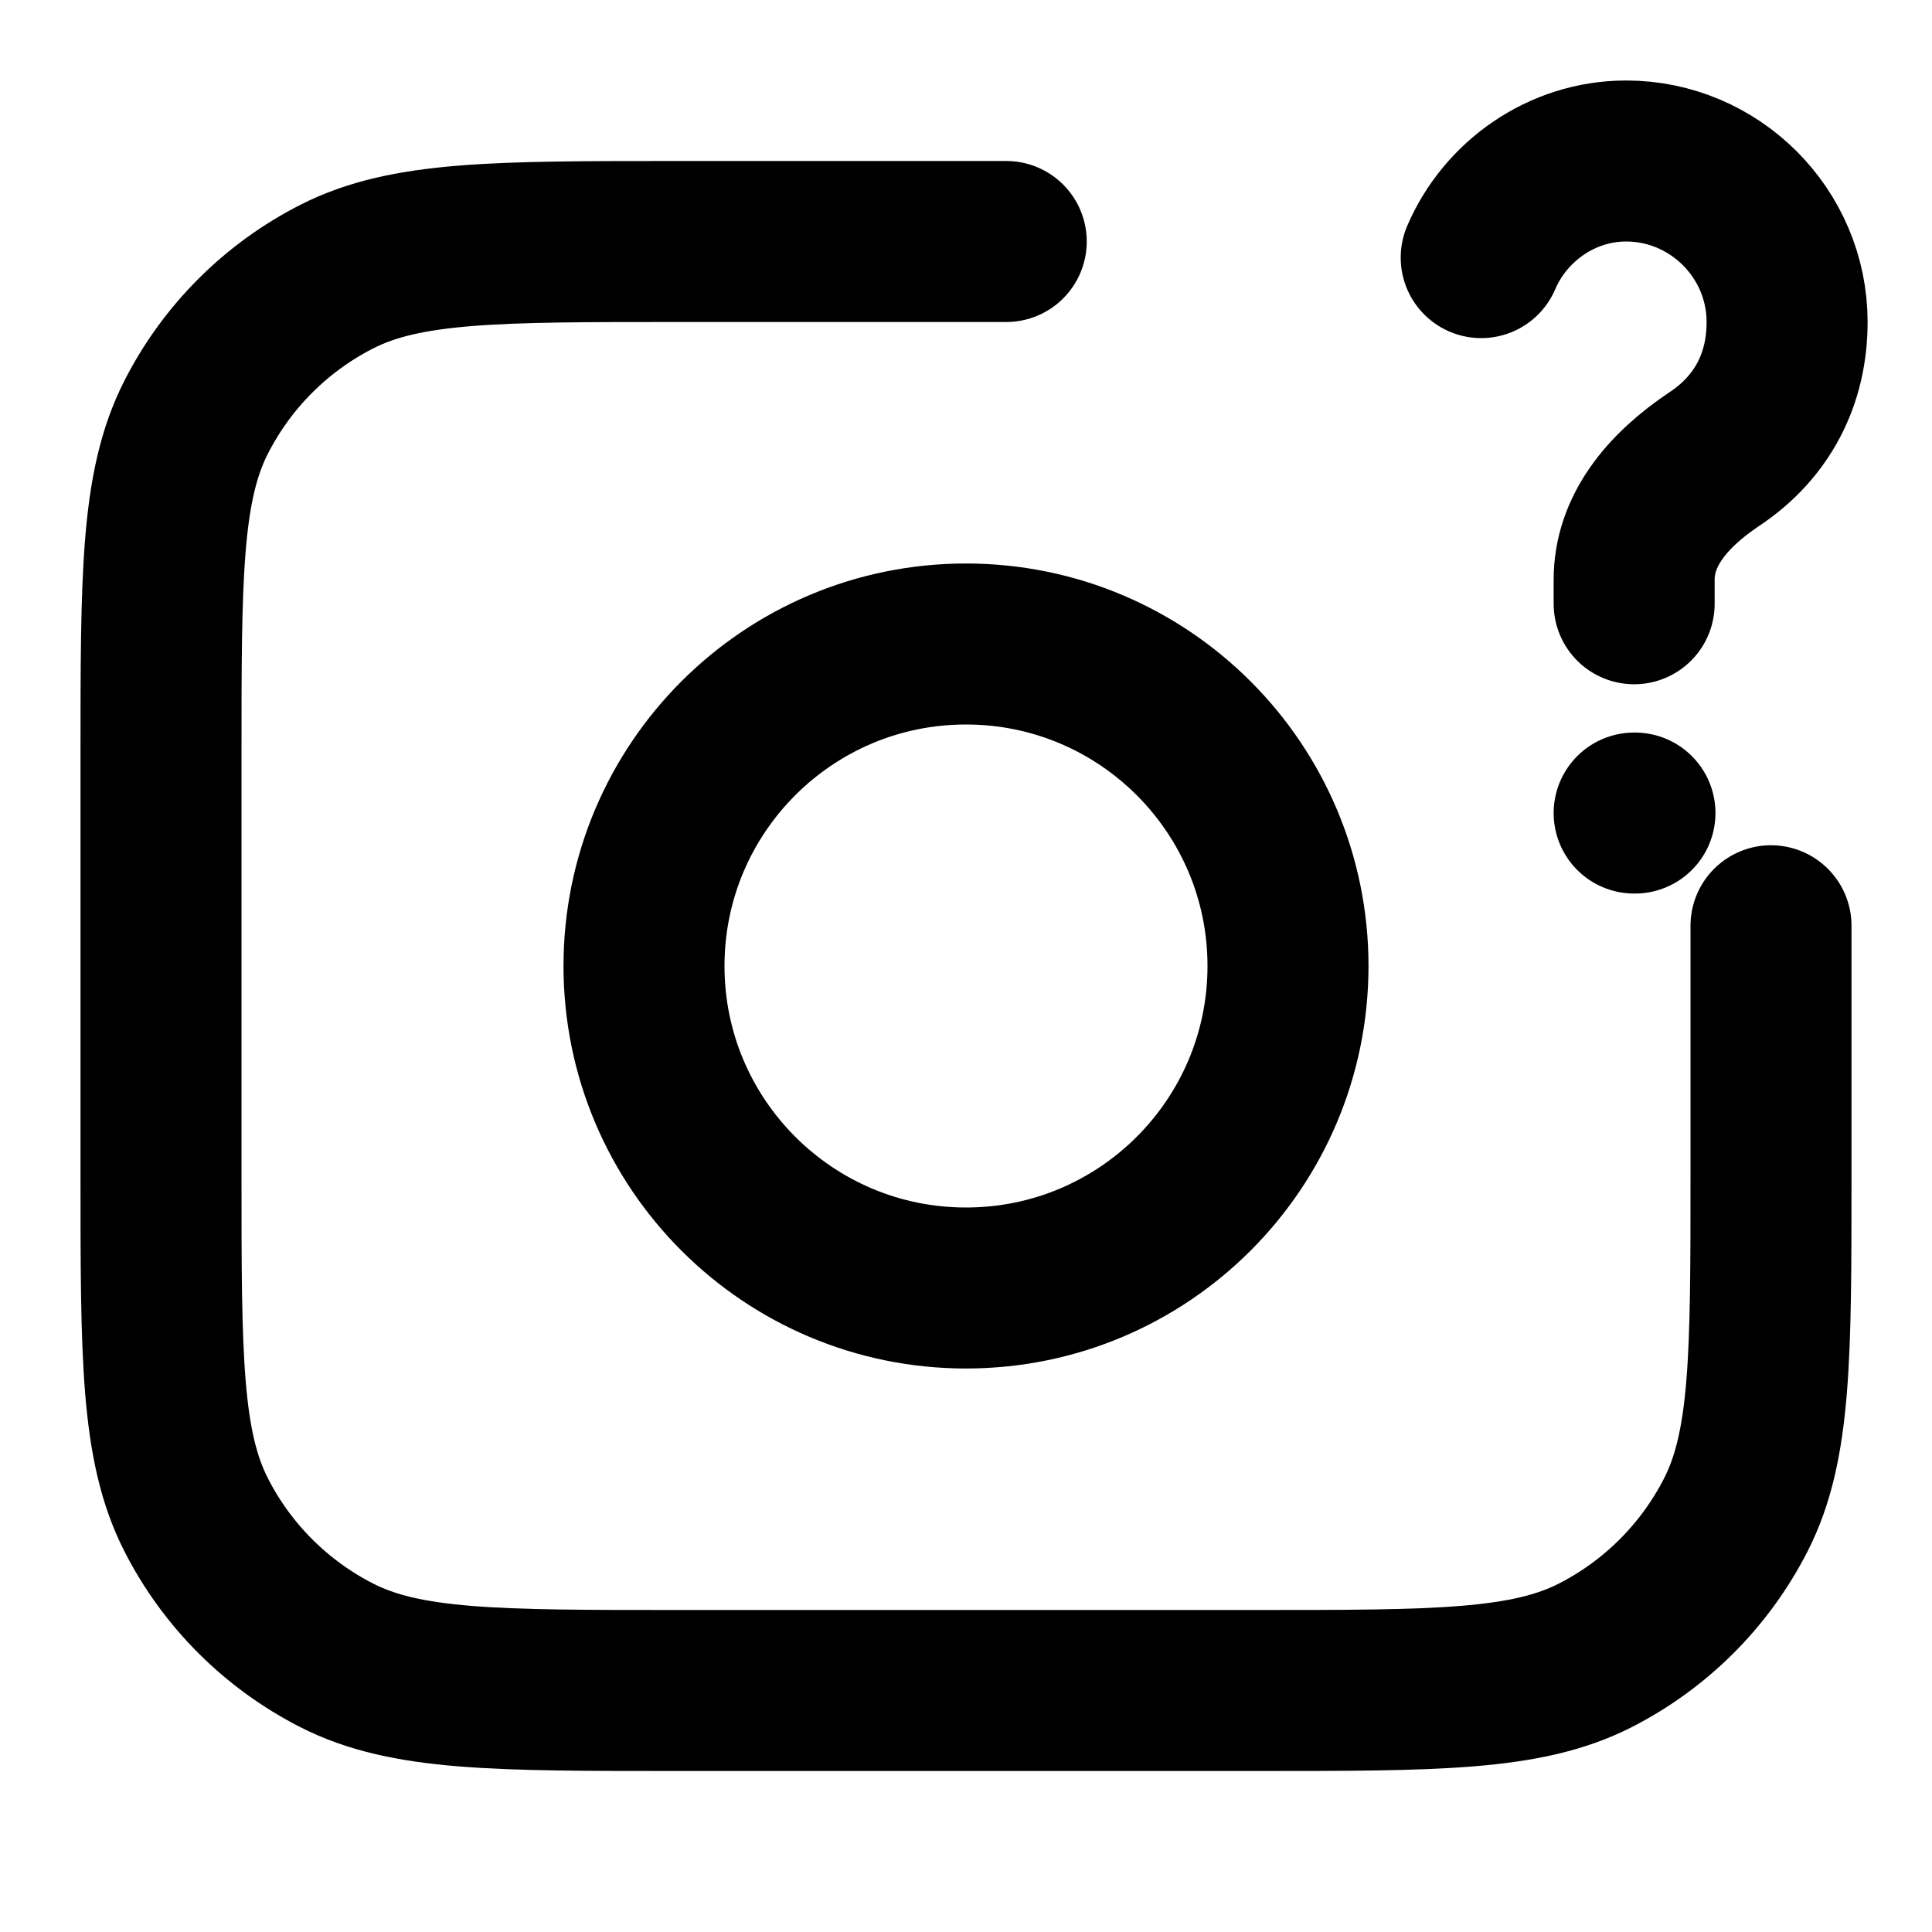
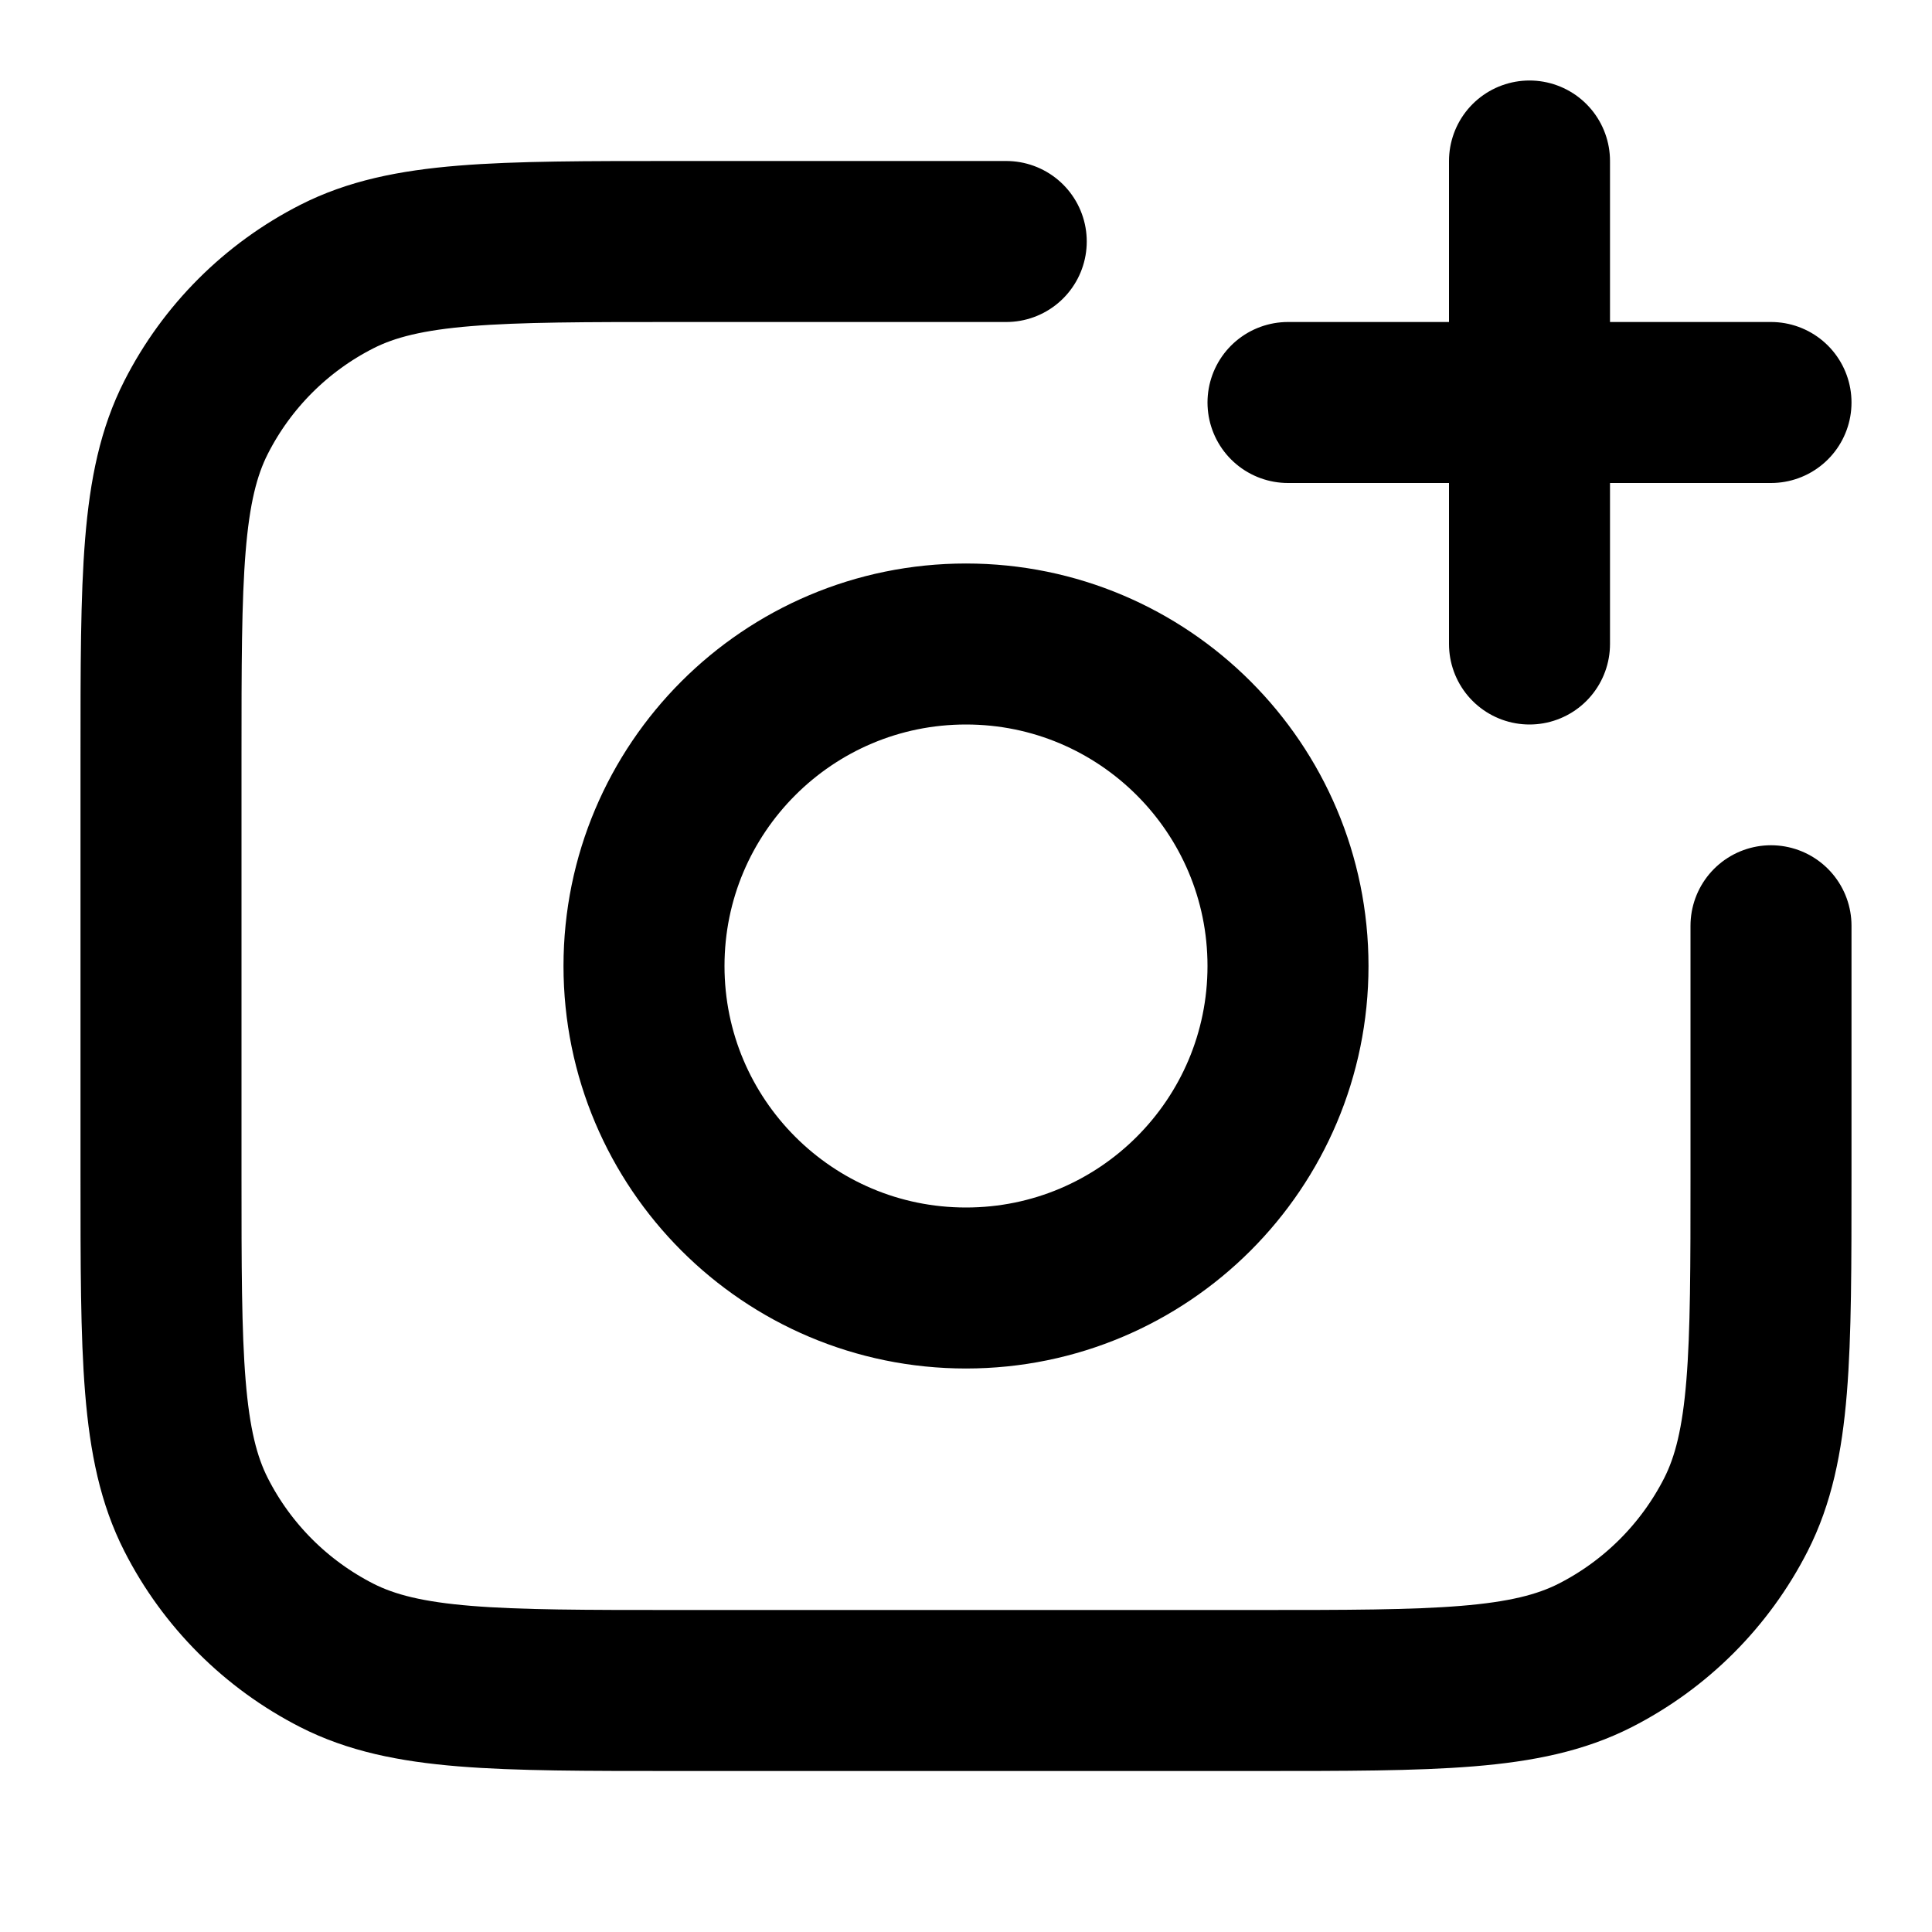
<svg xmlns="http://www.w3.org/2000/svg" width="800px" height="800px" viewBox="0 0 24 24" fill="none">
-   <path d="M22 11.5V14.6C22 16.84 22 17.96 21.564 18.816C21.18 19.569 20.569 20.18 19.816 20.564C18.96 21 17.84 21 15.6 21H8.4C6.16 21 5.04 21 4.184 20.564C3.431 20.18 2.819 19.569 2.436 18.816C2 17.96 2 16.84 2 14.6V9.4C2 7.16 2 6.04 2.436 5.184C2.819 4.431 3.431 3.819 4.184 3.436C5.04 3 6.16 3 8.4 3H12.5M18.4 3.2C18.7 2.5 19.4 2 20.2 2C21.3 2 22.2 2.9 22.2 4C22.2 4.7 21.9 5.3 21.3 5.7C20.7 6.1 20.3 6.6 20.3 7.2V7.5M20.3 10.1H20.31M16 12C16 14.209 14.209 16 12 16C9.791 16 8 14.209 8 12C8 9.791 9.791 8 12 8C14.209 8 16 9.791 16 12Z" stroke="#000000" stroke-width="2" stroke-linecap="round" stroke-linejoin="round" />
+   <path d="M22 11.5V14.6C22 16.84 22 17.96 21.564 18.816C21.18 19.569 20.569 20.18 19.816 20.564C18.96 21 17.84 21 15.6 21H8.4C6.16 21 5.04 21 4.184 20.564C3.431 20.18 2.819 19.569 2.436 18.816C2 17.96 2 16.84 2 14.6V9.4C2 7.16 2 6.04 2.436 5.184C2.819 4.431 3.431 3.819 4.184 3.436C5.04 3 6.16 3 8.4 3H12.5M19 8V2M16 5H22M16 12C16 14.209 14.209 16 12 16C9.791 16 8 14.209 8 12C8 9.791 9.791 8 12 8C14.209 8 16 9.791 16 12Z" stroke="#000000" stroke-width="2" stroke-linecap="round" stroke-linejoin="round" />
</svg>
